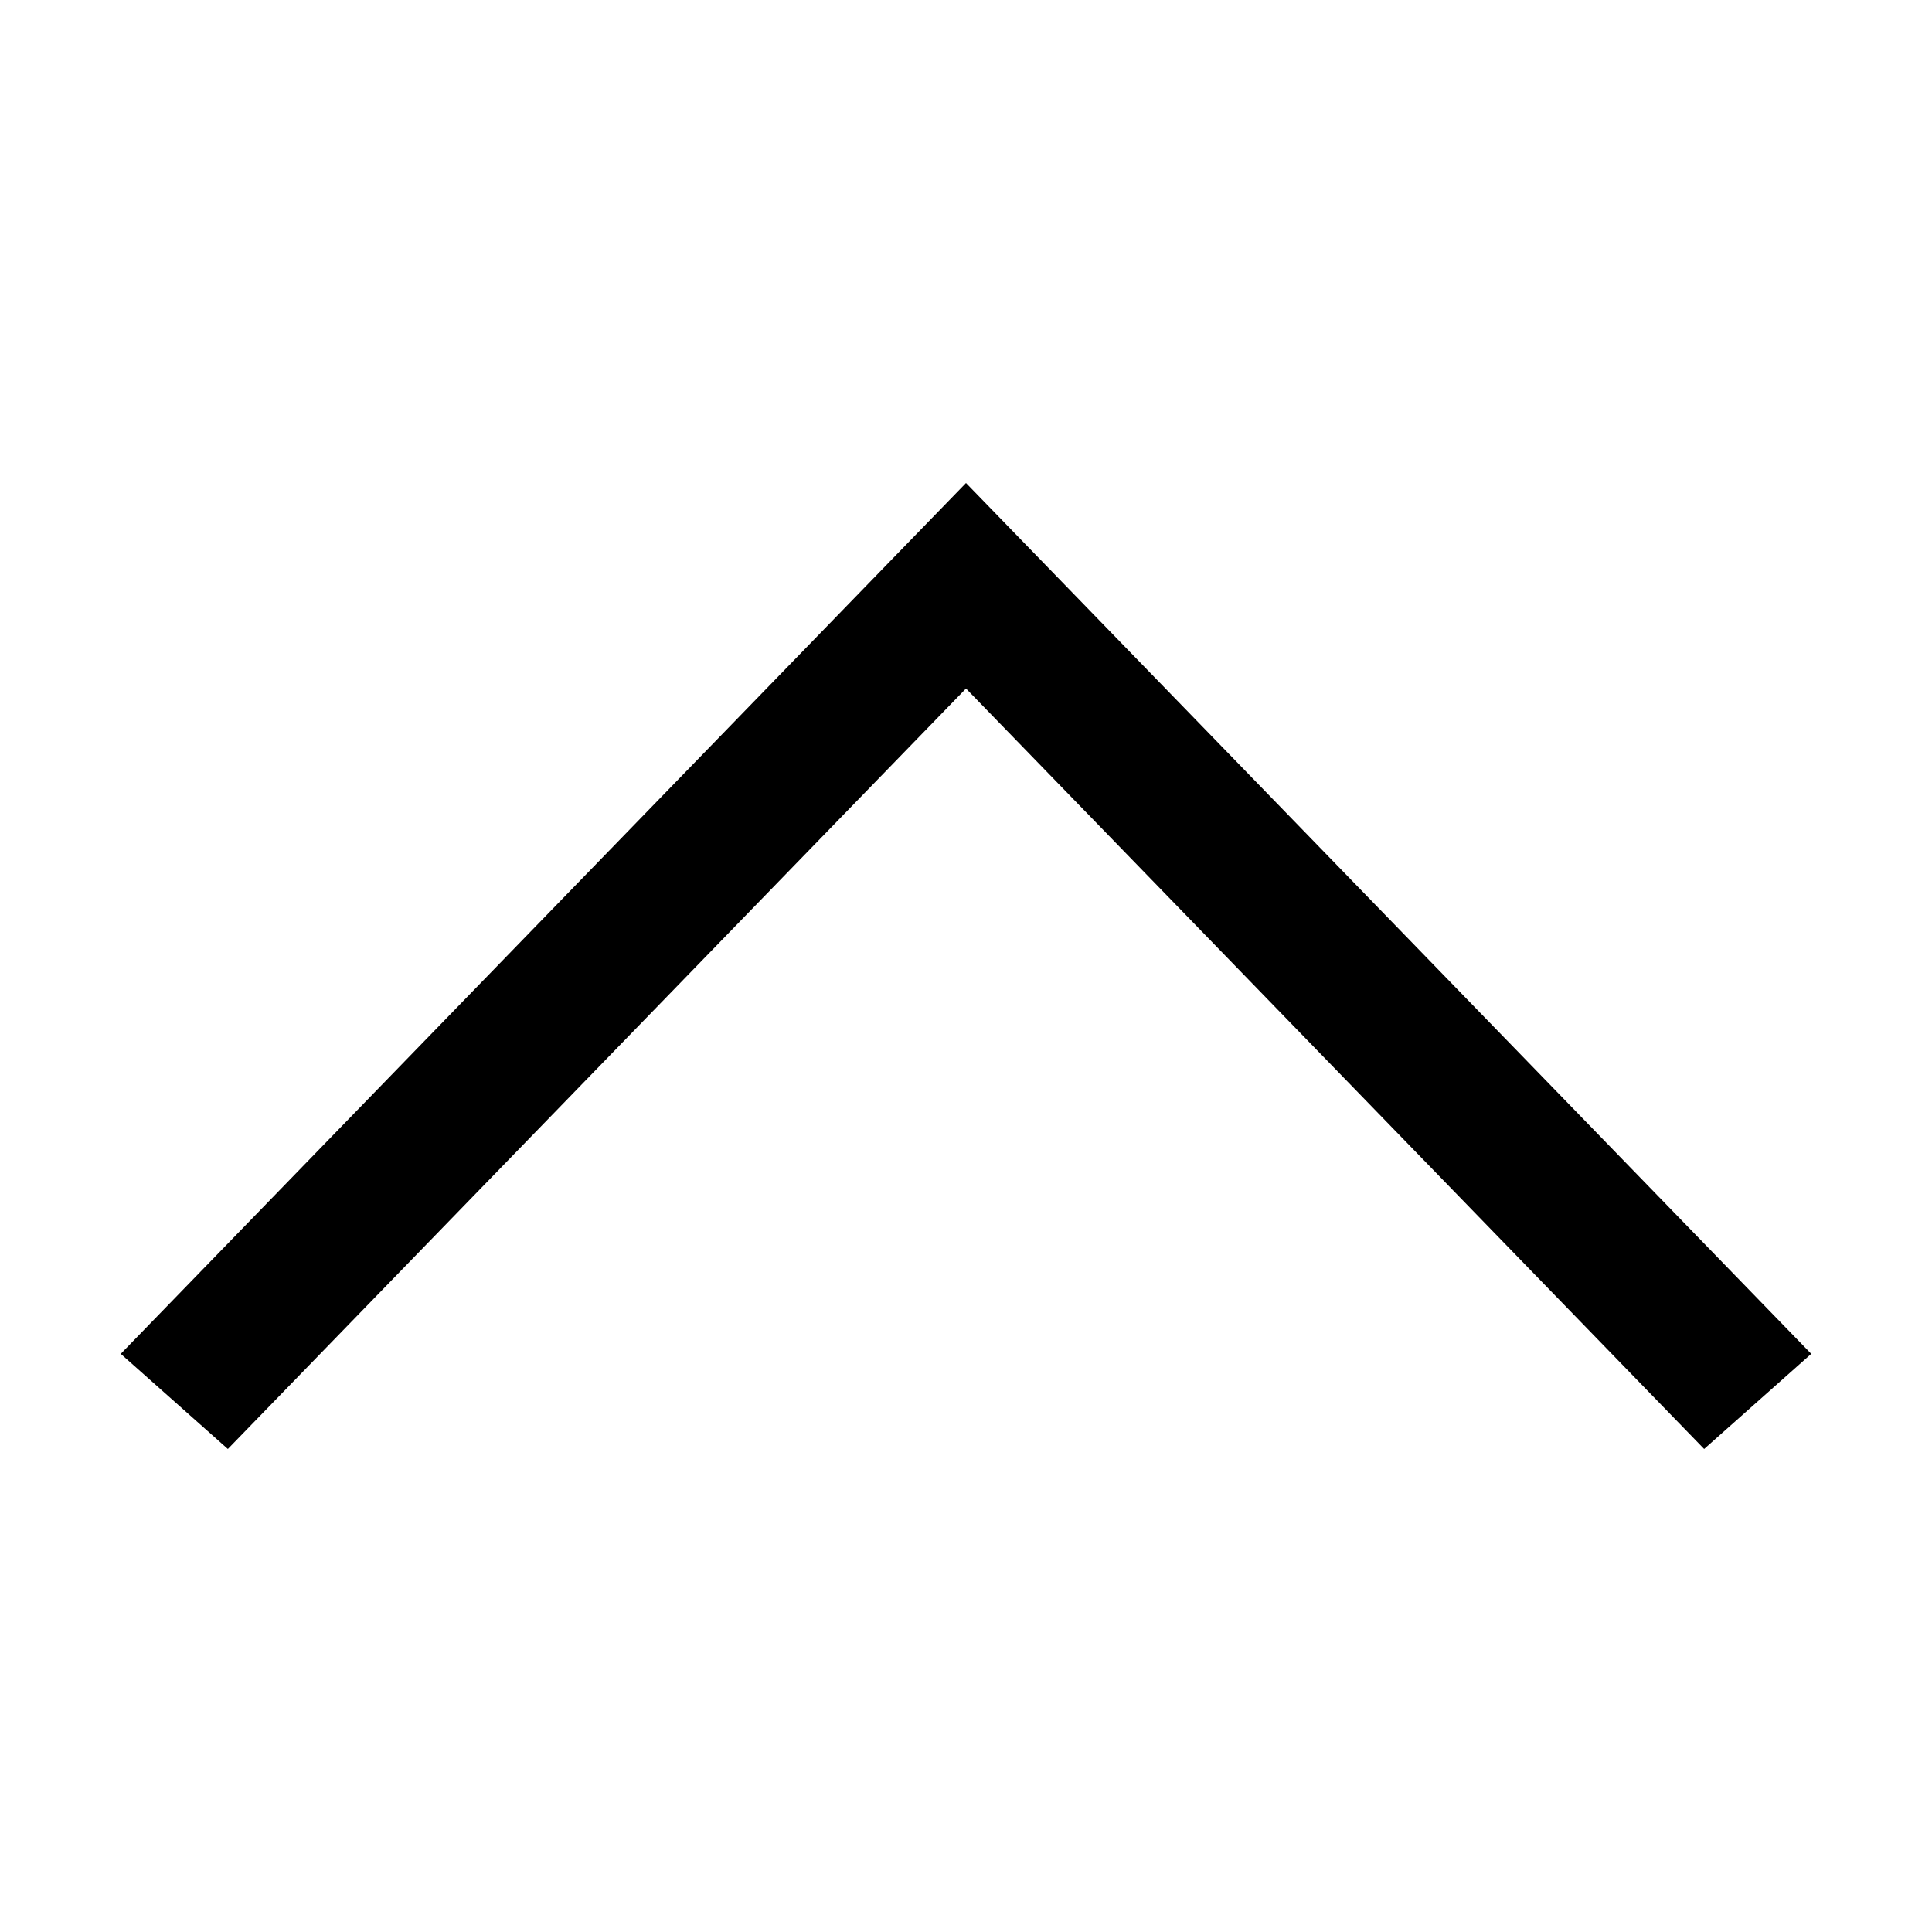
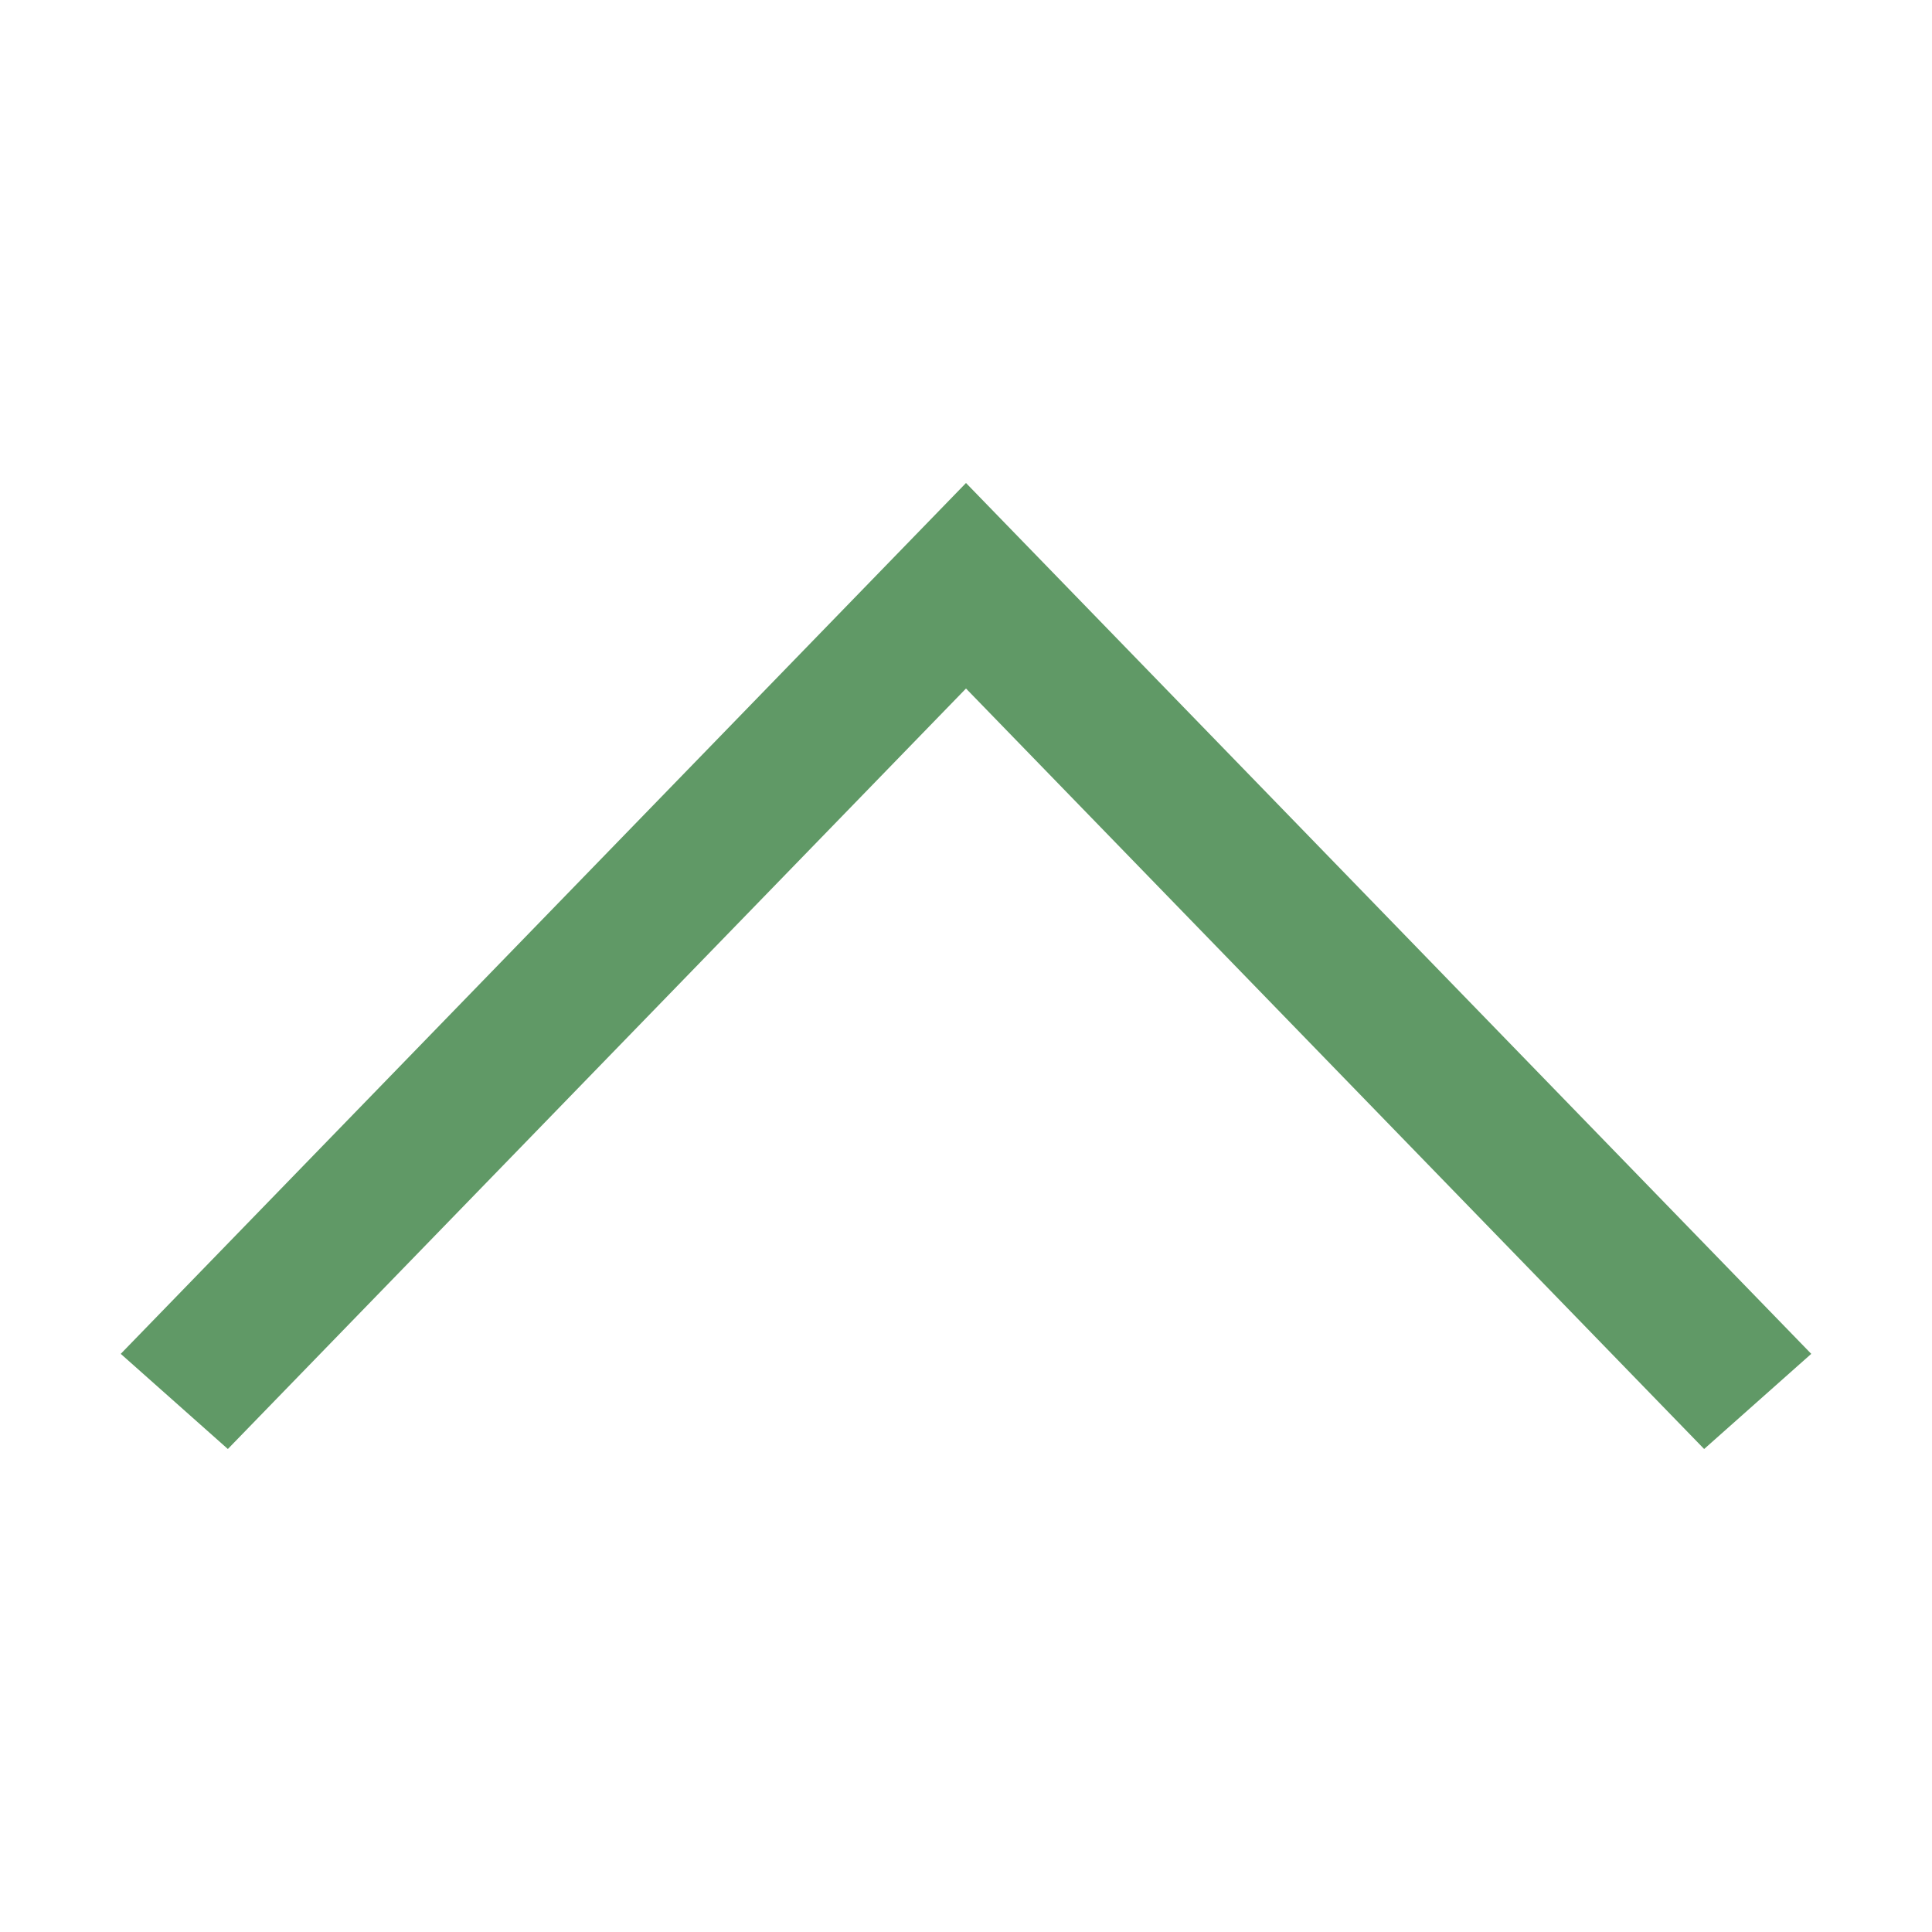
<svg xmlns="http://www.w3.org/2000/svg" width="800px" height="800px" viewBox="0 0 1024 1024" class="icon" version="1.1">
-   <path d="M903.232 768l56.768-50.432L512 256l-448 461.568 56.768 50.432L512 364.928z" fill="#000000" />
+   <path d="M903.232 768l56.768-50.432L512 256l-448 461.568 56.768 50.432L512 364.928z" fill="#609966" />
</svg>
